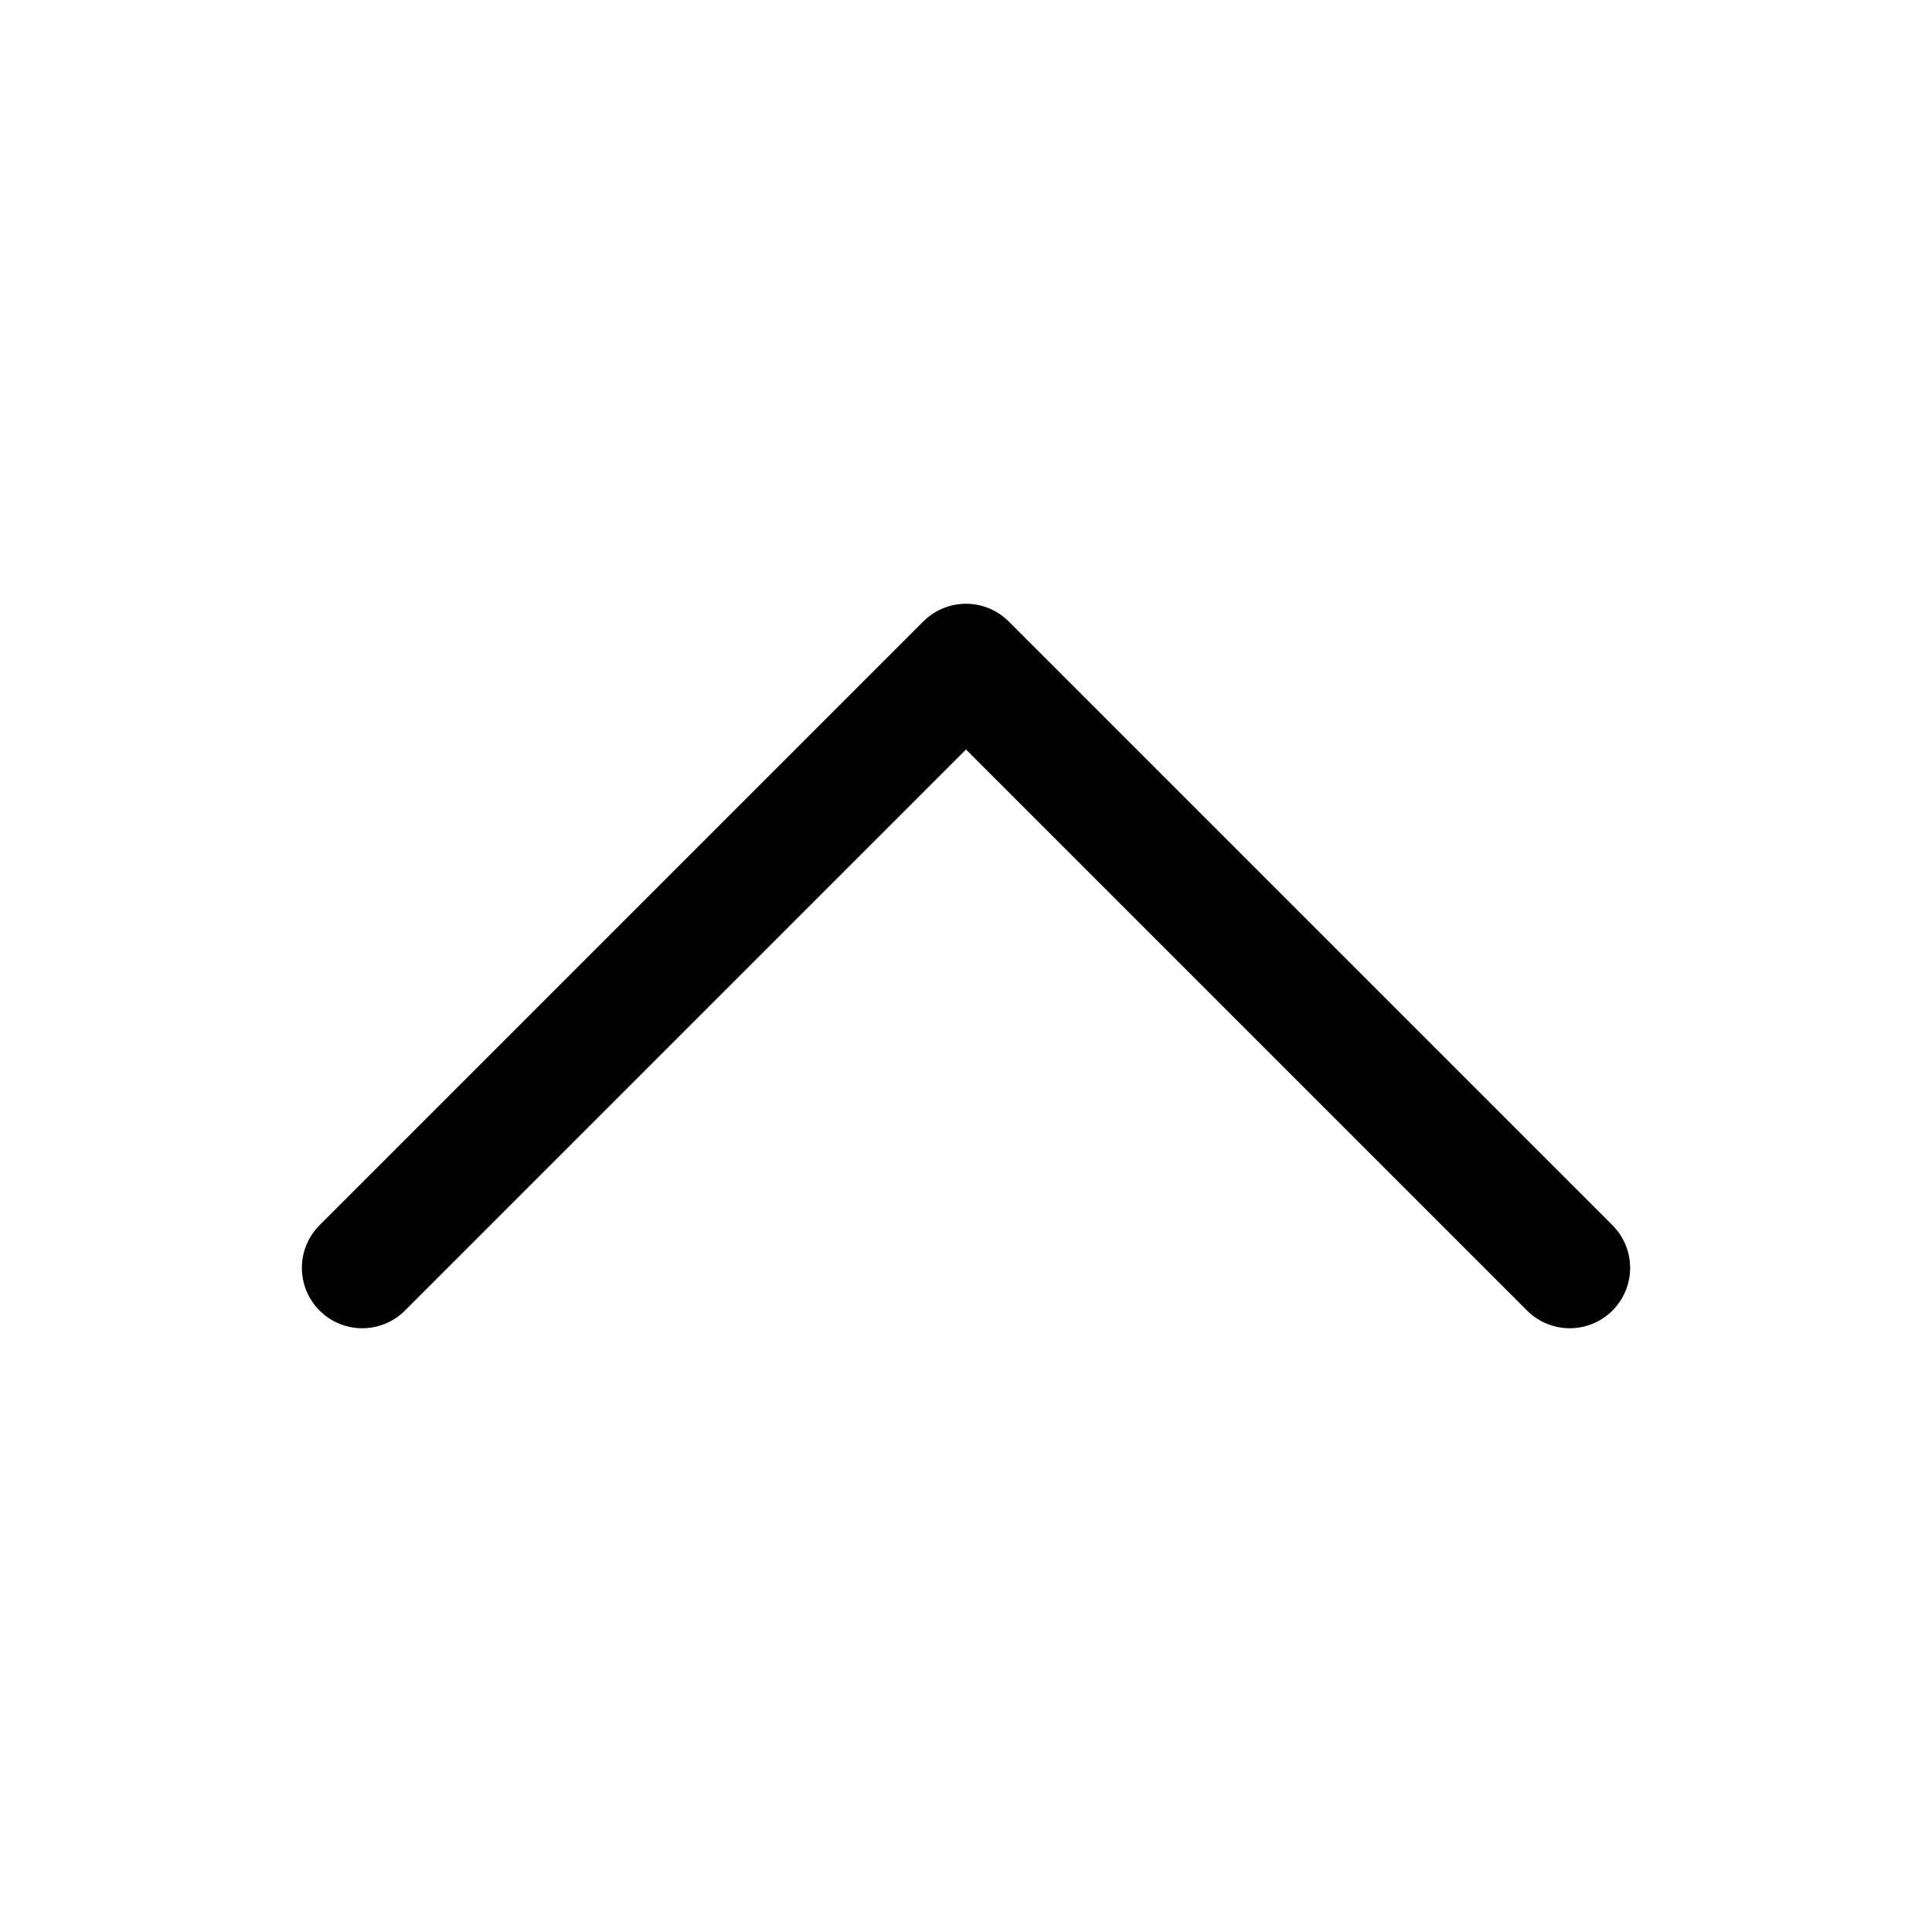
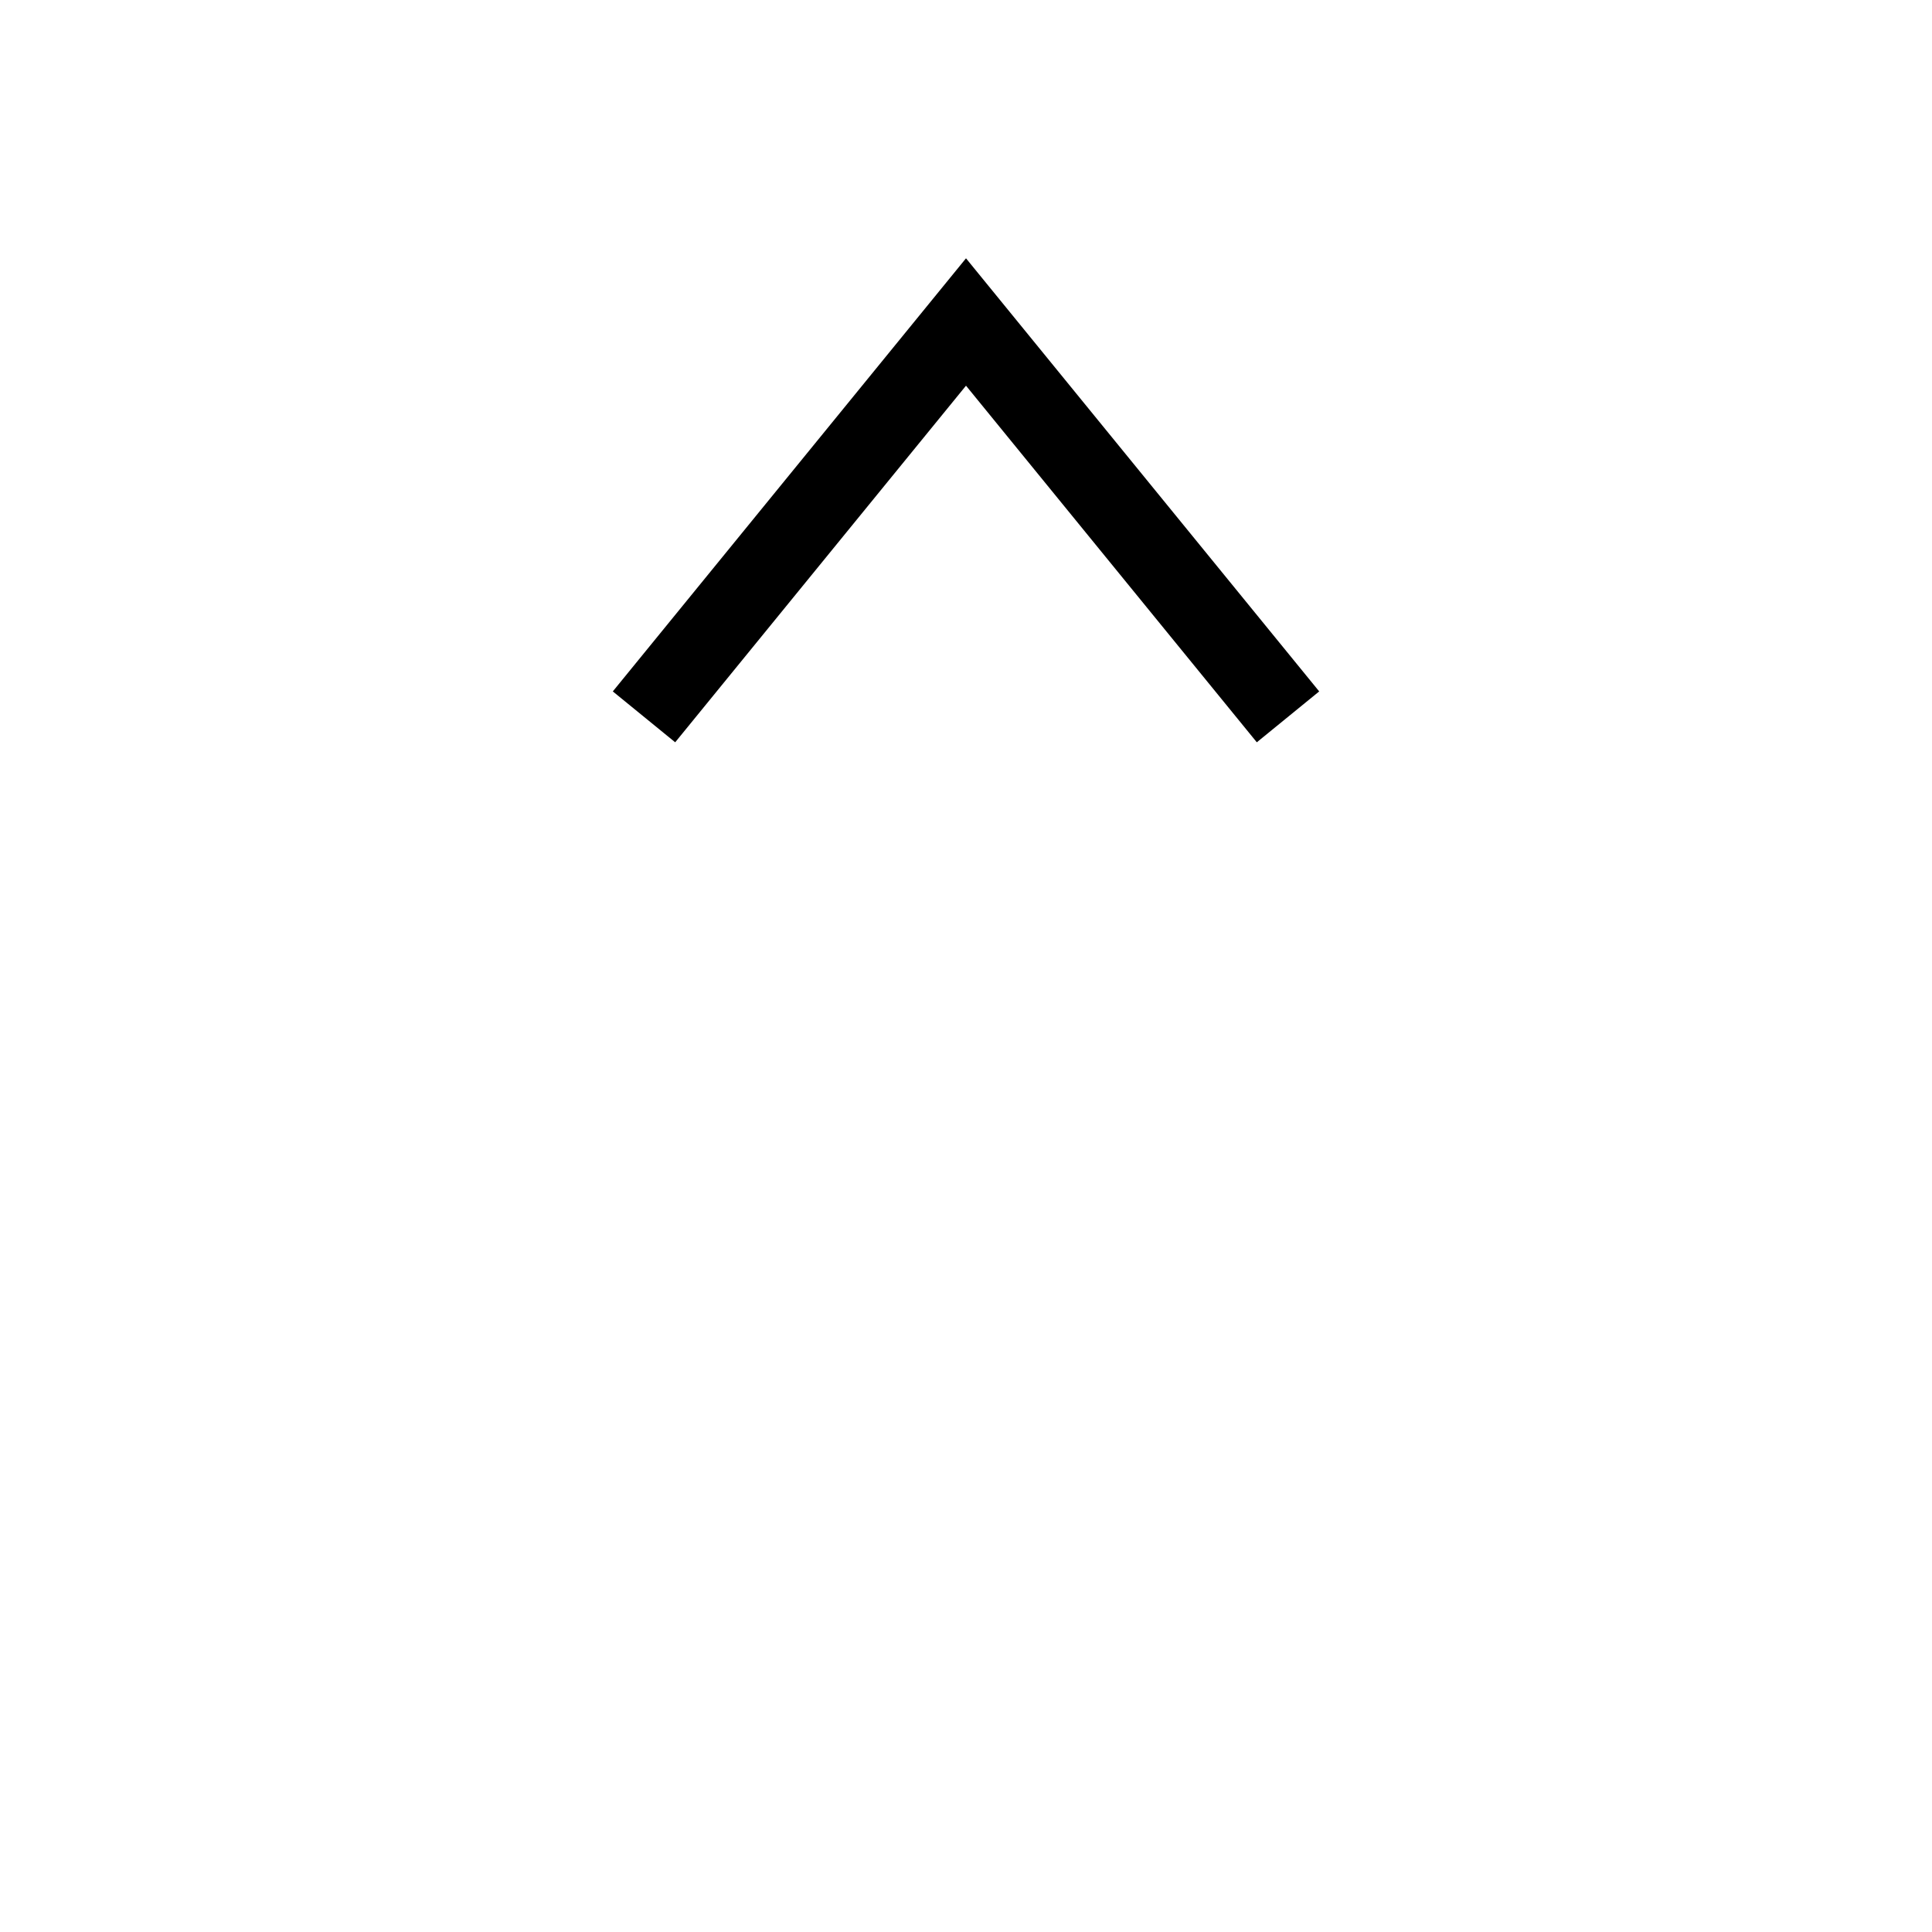
- <svg xmlns="http://www.w3.org/2000/svg" fill="none" viewBox="0 0 24 24" stroke-width="1.5" stroke="currentColor" class="w-6 h-6">
-   <path stroke-linecap="round" stroke-linejoin="round" d="M4.5 15.75l7.5-7.5 7.5 7.5" />
+ <svg xmlns="http://www.w3.org/2000/svg" width="24" height="24" viewBox="0 0 24 24" fill="none">
+   <path d="M16 8.905L12 4L8 8.905M8 15.095" stroke="currentColor" strokeWidth="1.5" strokeLinecap="round" strokeLinejoin="round" />
</svg>
